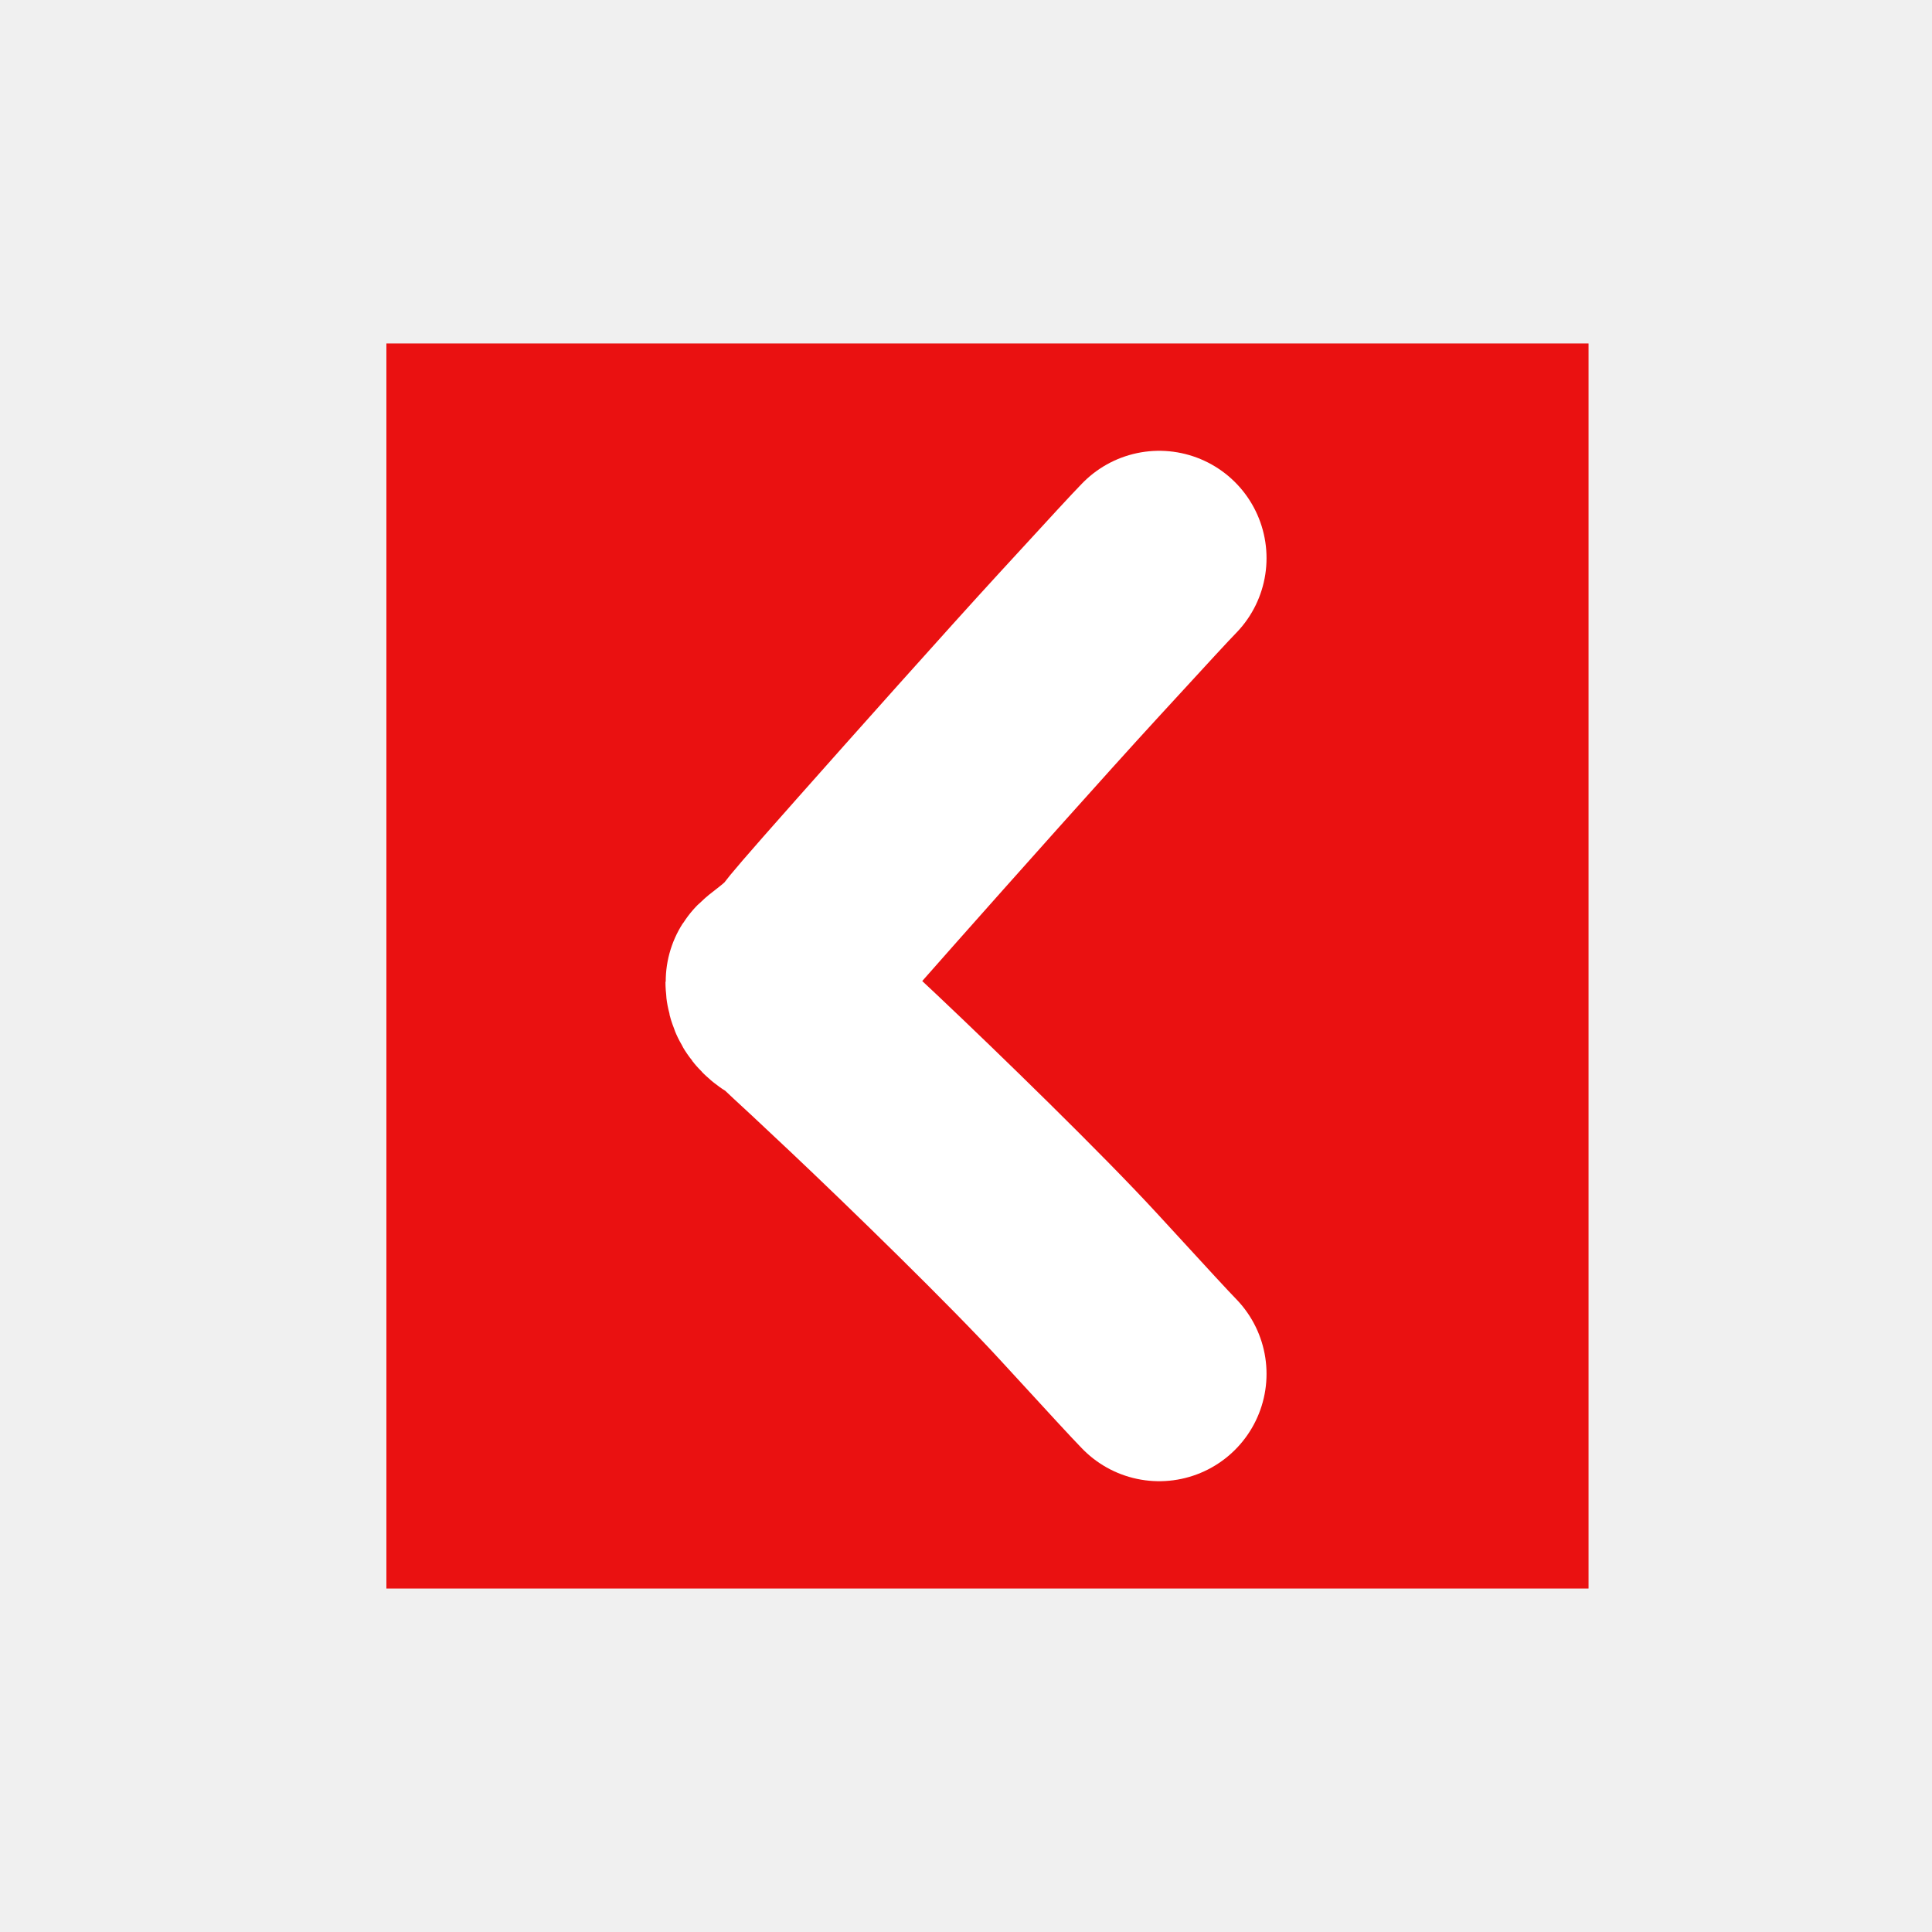
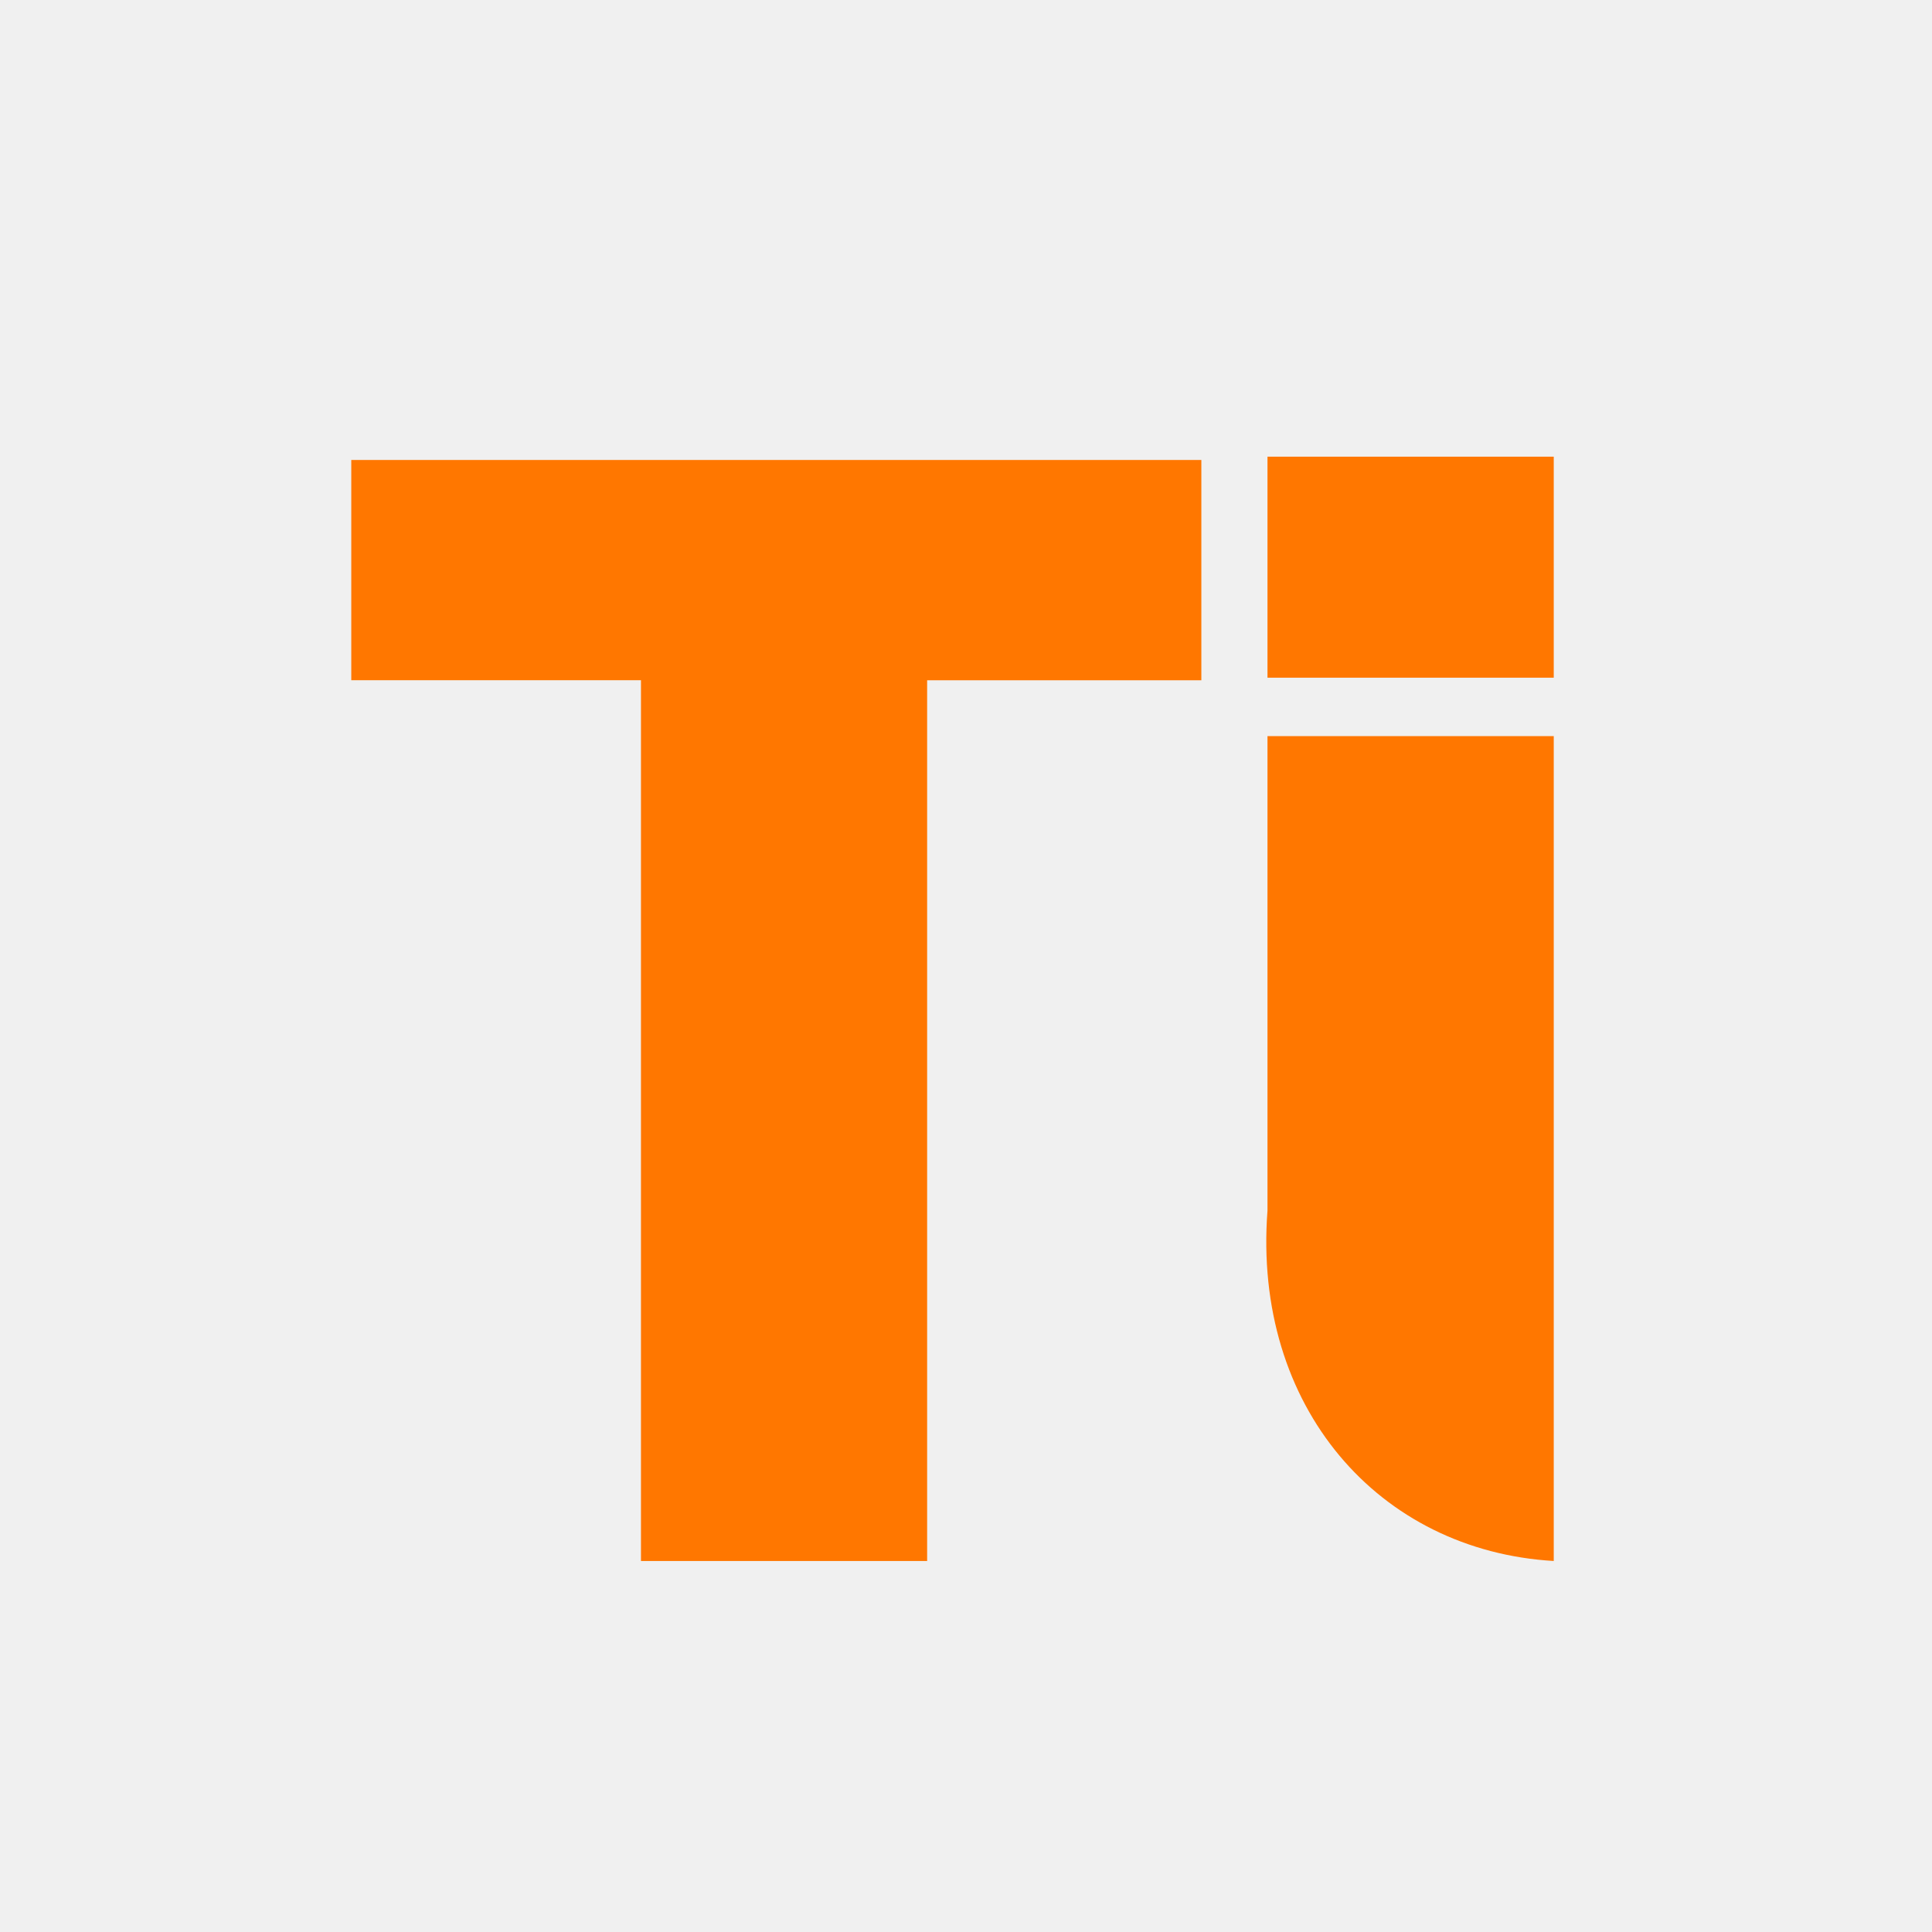
- <svg xmlns="http://www.w3.org/2000/svg" width="45" height="45" viewBox="0 0 45 45" fill="none">
-   <g clip-path="url(#clip0_1_14)">
-     <rect x="9" y="8" width="28" height="29" fill="#EA1111" />
-     <path d="M27 13C26.753 13.255 26.432 13.604 25.118 15.035C23.917 16.343 21.671 18.863 20.411 20.285C19.151 21.706 18.947 21.954 18.817 22.125C18.529 22.5 18 22.812 18 22.875C18 23.297 18.392 23.335 18.529 23.5C18.667 23.665 18.529 23.5 20.118 25C21.506 26.311 23.917 28.657 25.118 29.965C26.432 31.396 26.753 31.745 27 32" stroke="white" stroke-width="5" stroke-linecap="round" />
-   </g>
-   <defs>
-     <clipPath id="clip0_1_14">
-       <rect width="45" height="45" fill="white" />
-     </clipPath>
-   </defs>
+ <svg xmlns="http://www.w3.org/2000/svg" width="220" height="220" viewBox="0 0 220 220" fill="none">
+   <path d="M136.8 77.461H105.575V177.752H72.988V77.459H40V52.378H136.8V77.461ZM176.928 177.752C157.007 176.584 142.632 160.216 144.331 137.857V83.825H176.928V177.752ZM176.928 52V77.173H144.331V52H176.928Z" fill="#FF7700" />
</svg>
